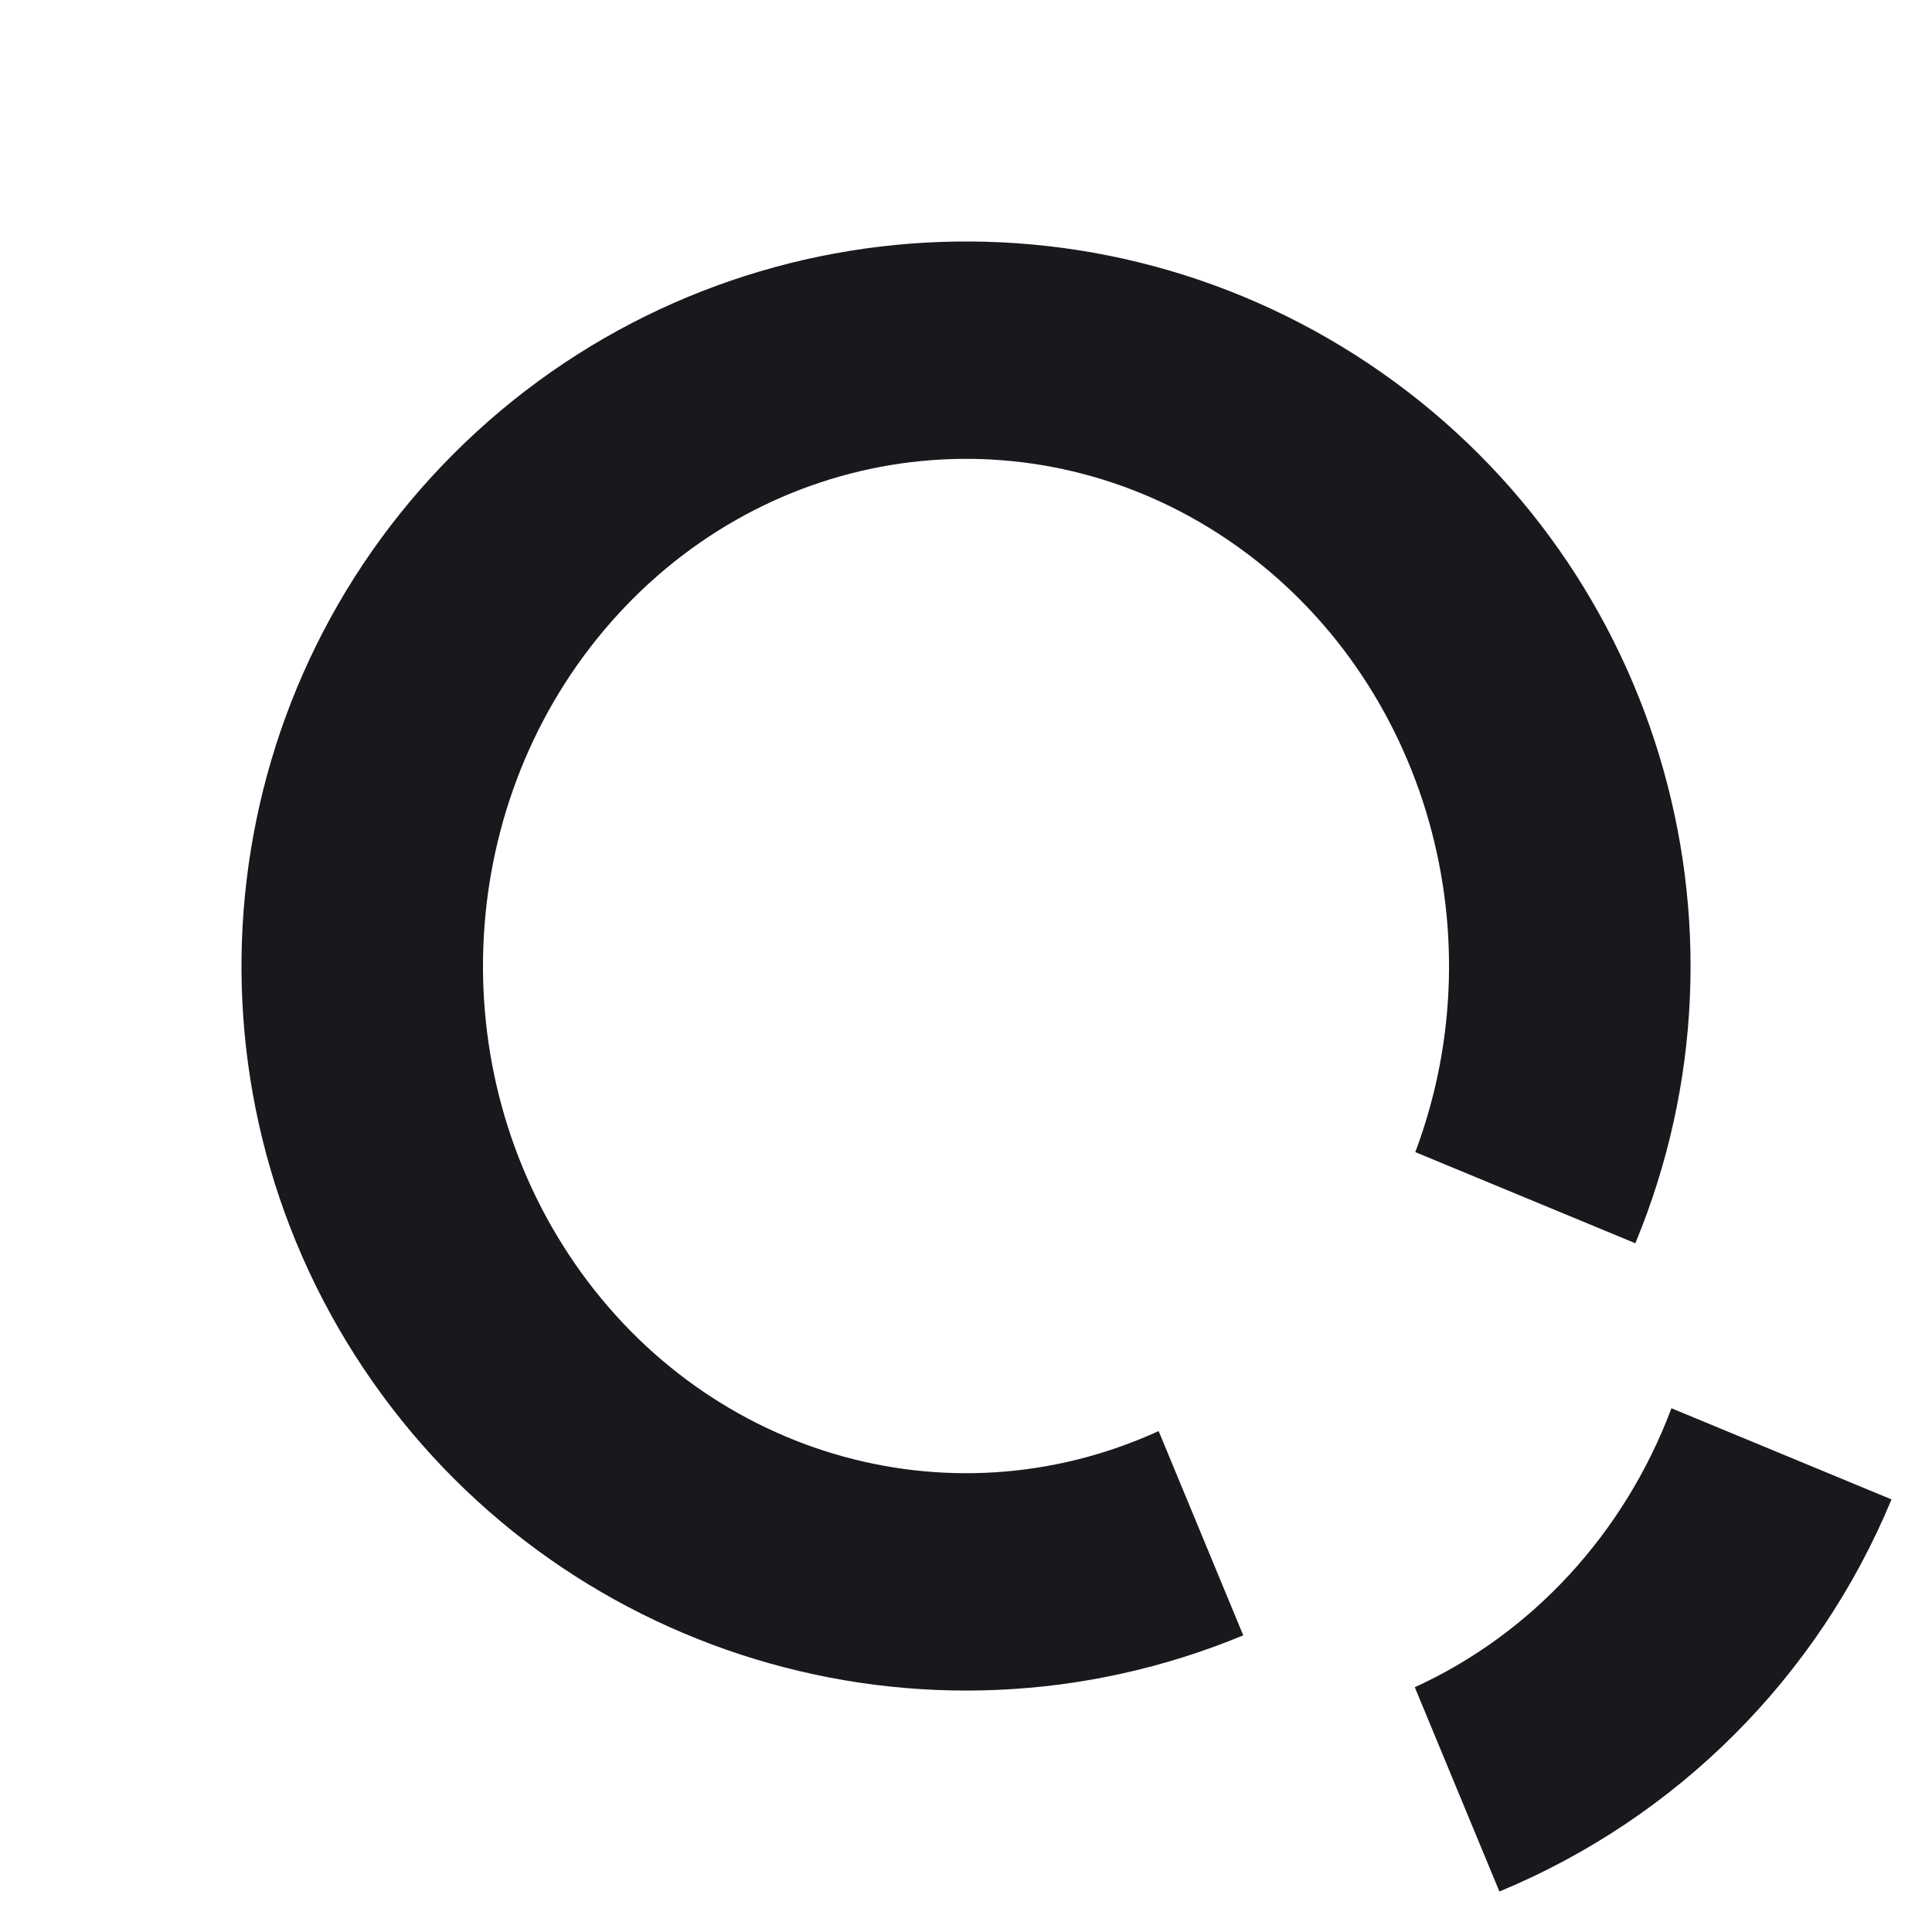
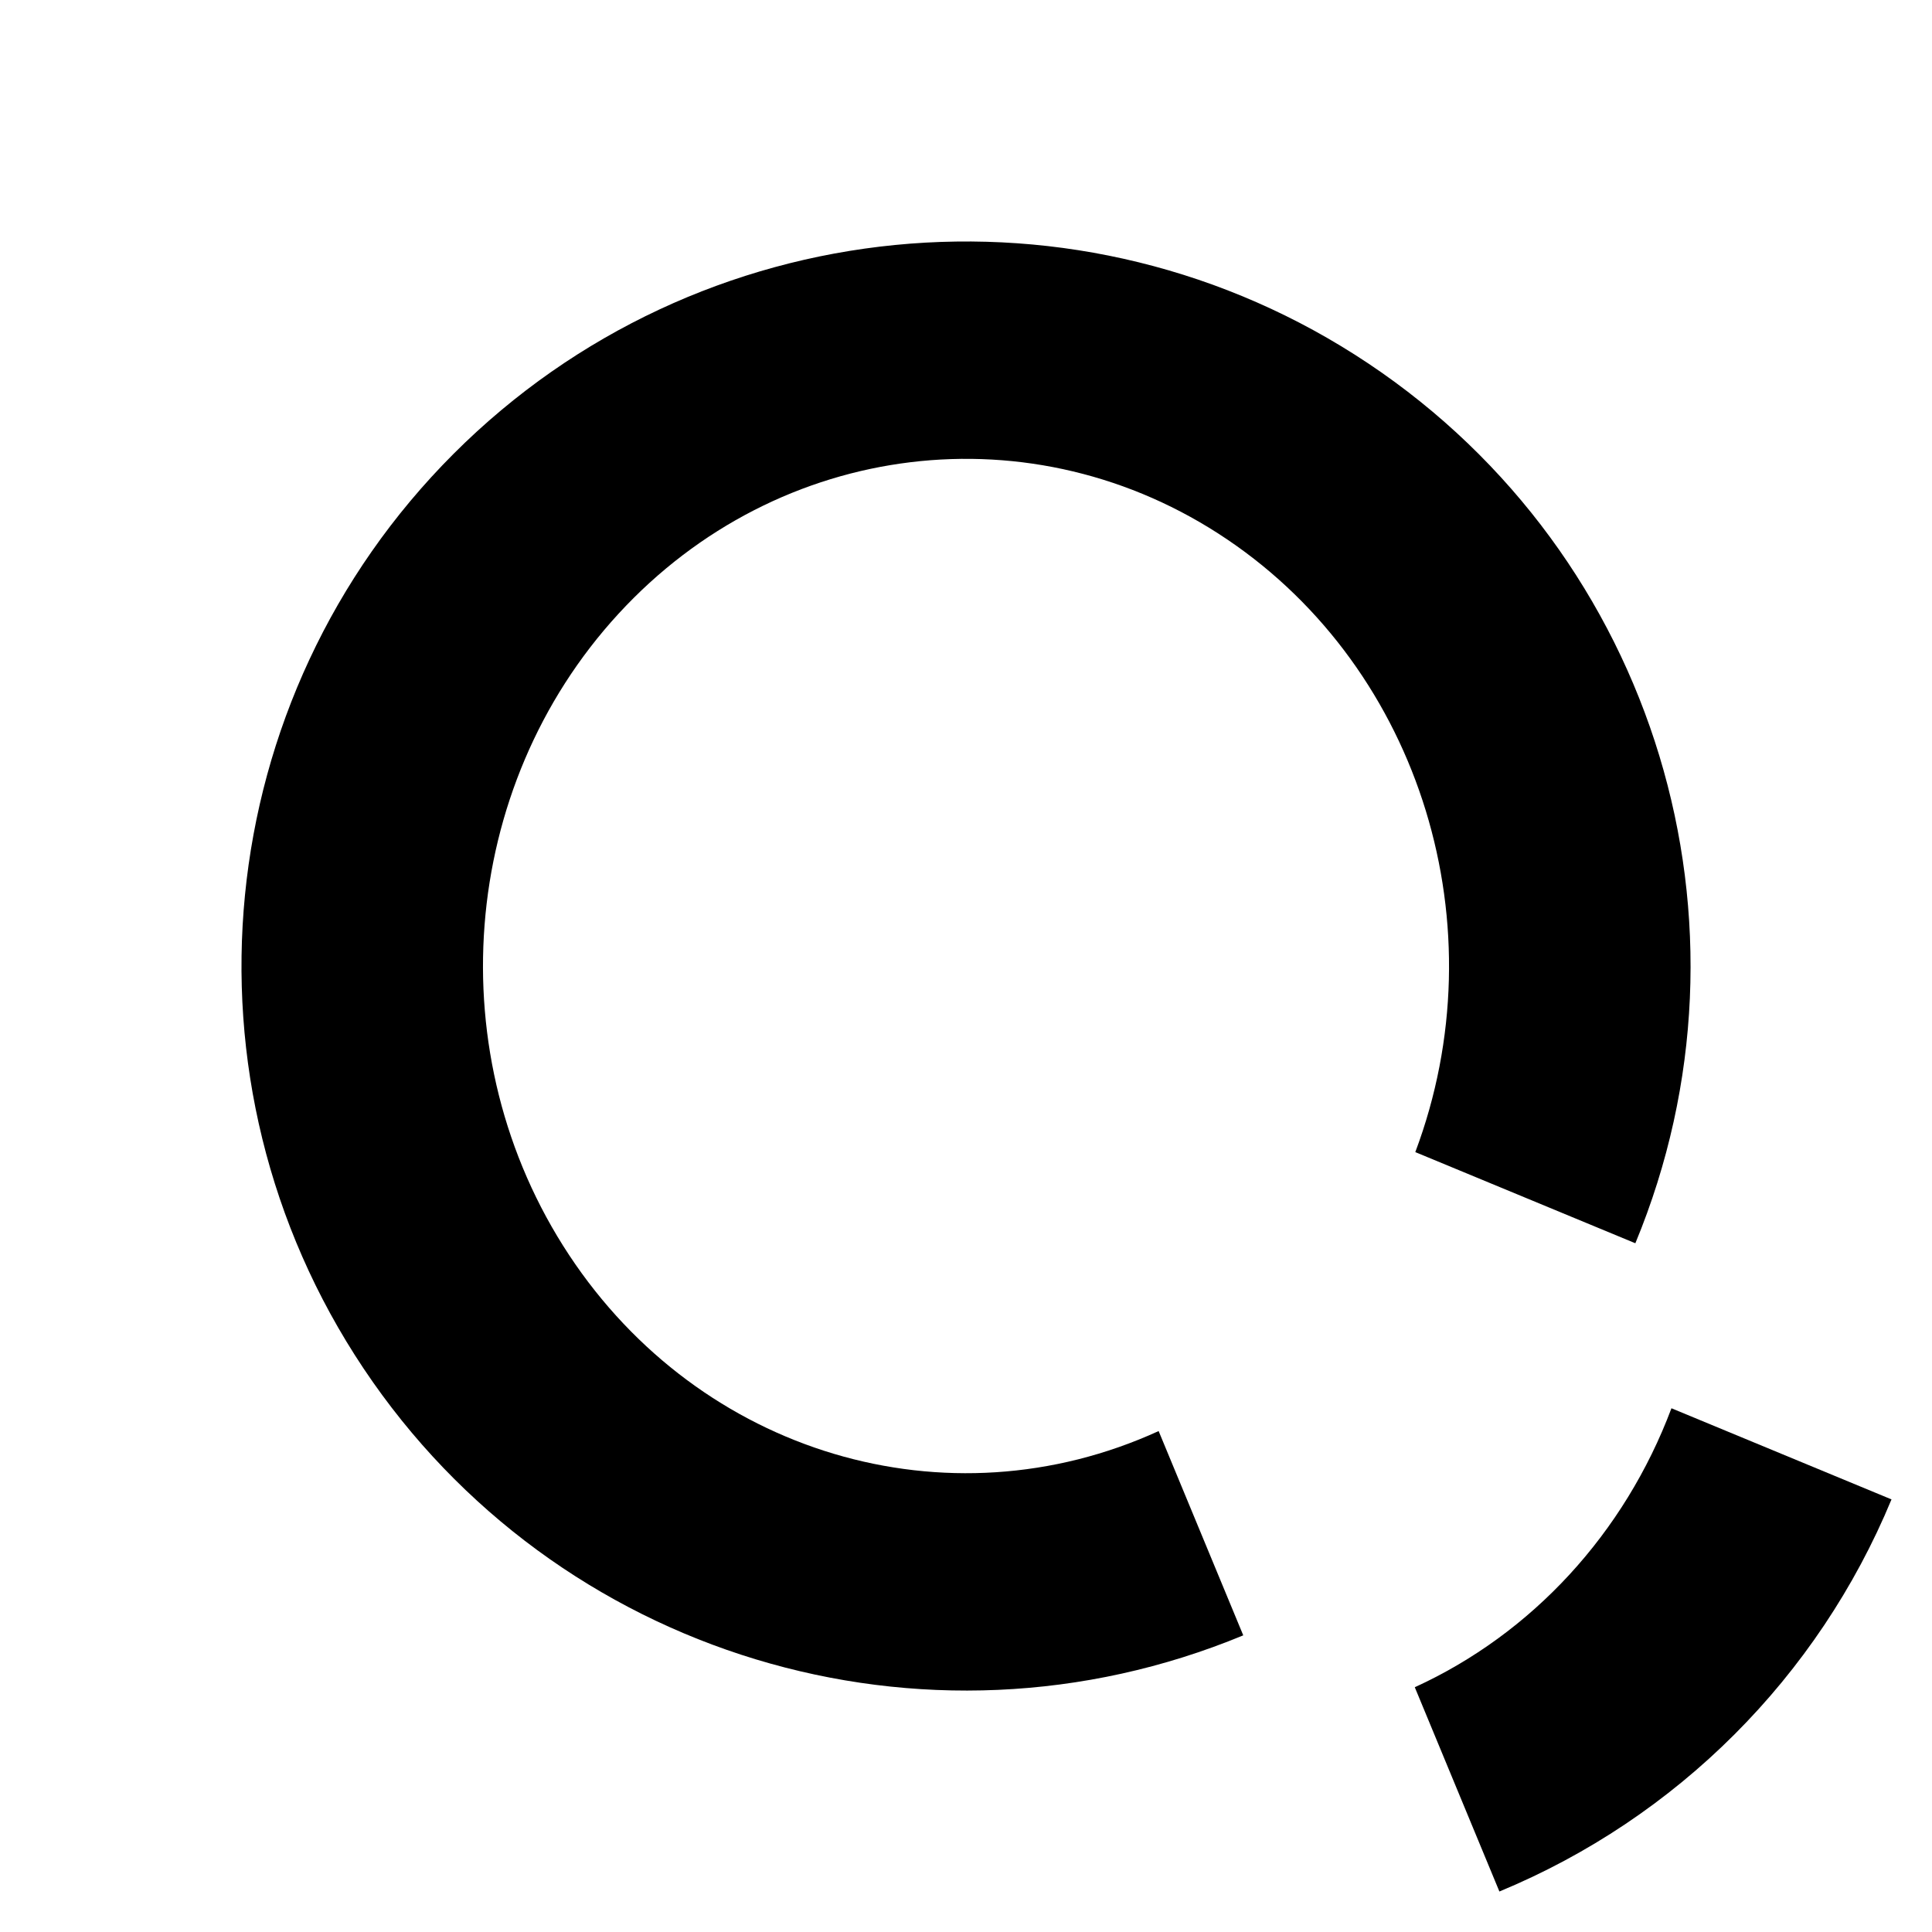
<svg xmlns="http://www.w3.org/2000/svg" viewBox="0 0 128 128">
-   <style>path{fill:#18191D}@media (prefers-color-scheme:dark){path{fill:#FAFAF8}}</style>
+   <style>path{fill:oklch(0.21 0.006 80)}@media (prefers-color-scheme:dark){path{fill:oklch(0.93 0.004 80)}}</style>
  <path data-seg="1-7" d="M82.369 108.346A48 48 0 1 1 108.346 82.369L93.767 76.33A32 33.6 0 1 0 76.763 94.812Z" />
  <path data-seg="0" d="M125.317 99.339A48 48 0 0 1 99.339 125.317L93.733 111.783A32 33.6 0 0 0 110.738 93.301Z" />
</svg>
